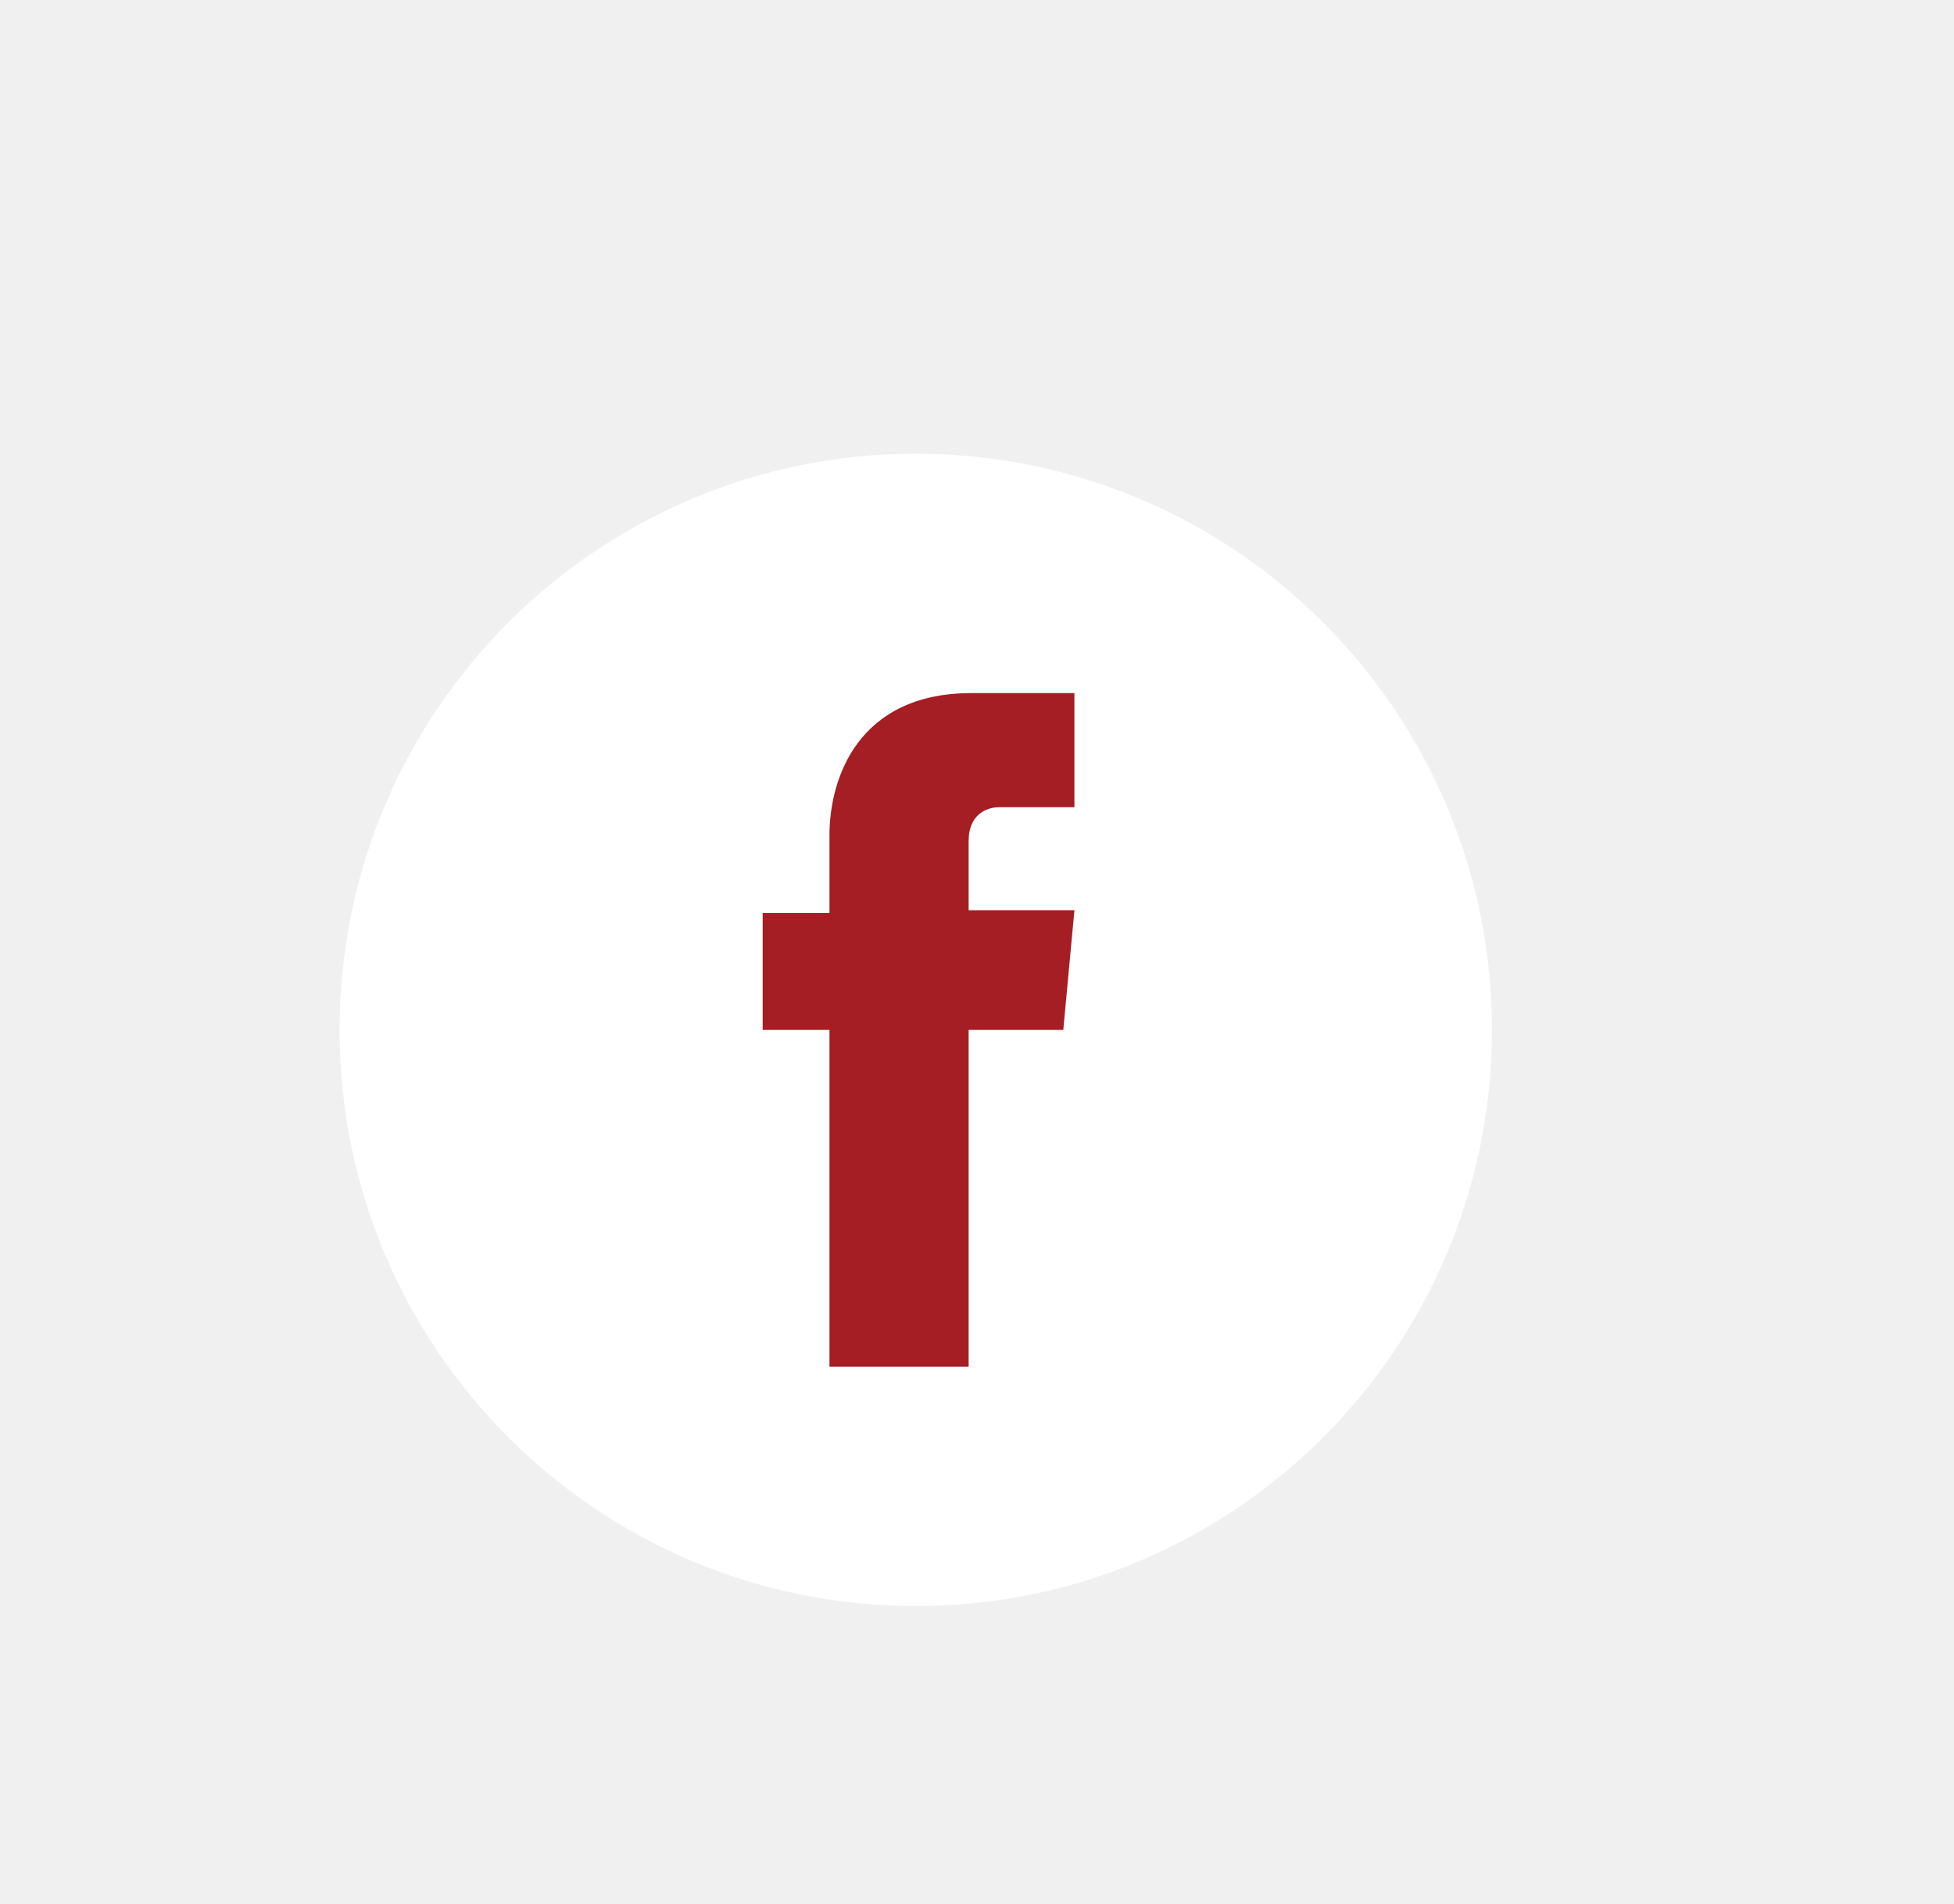
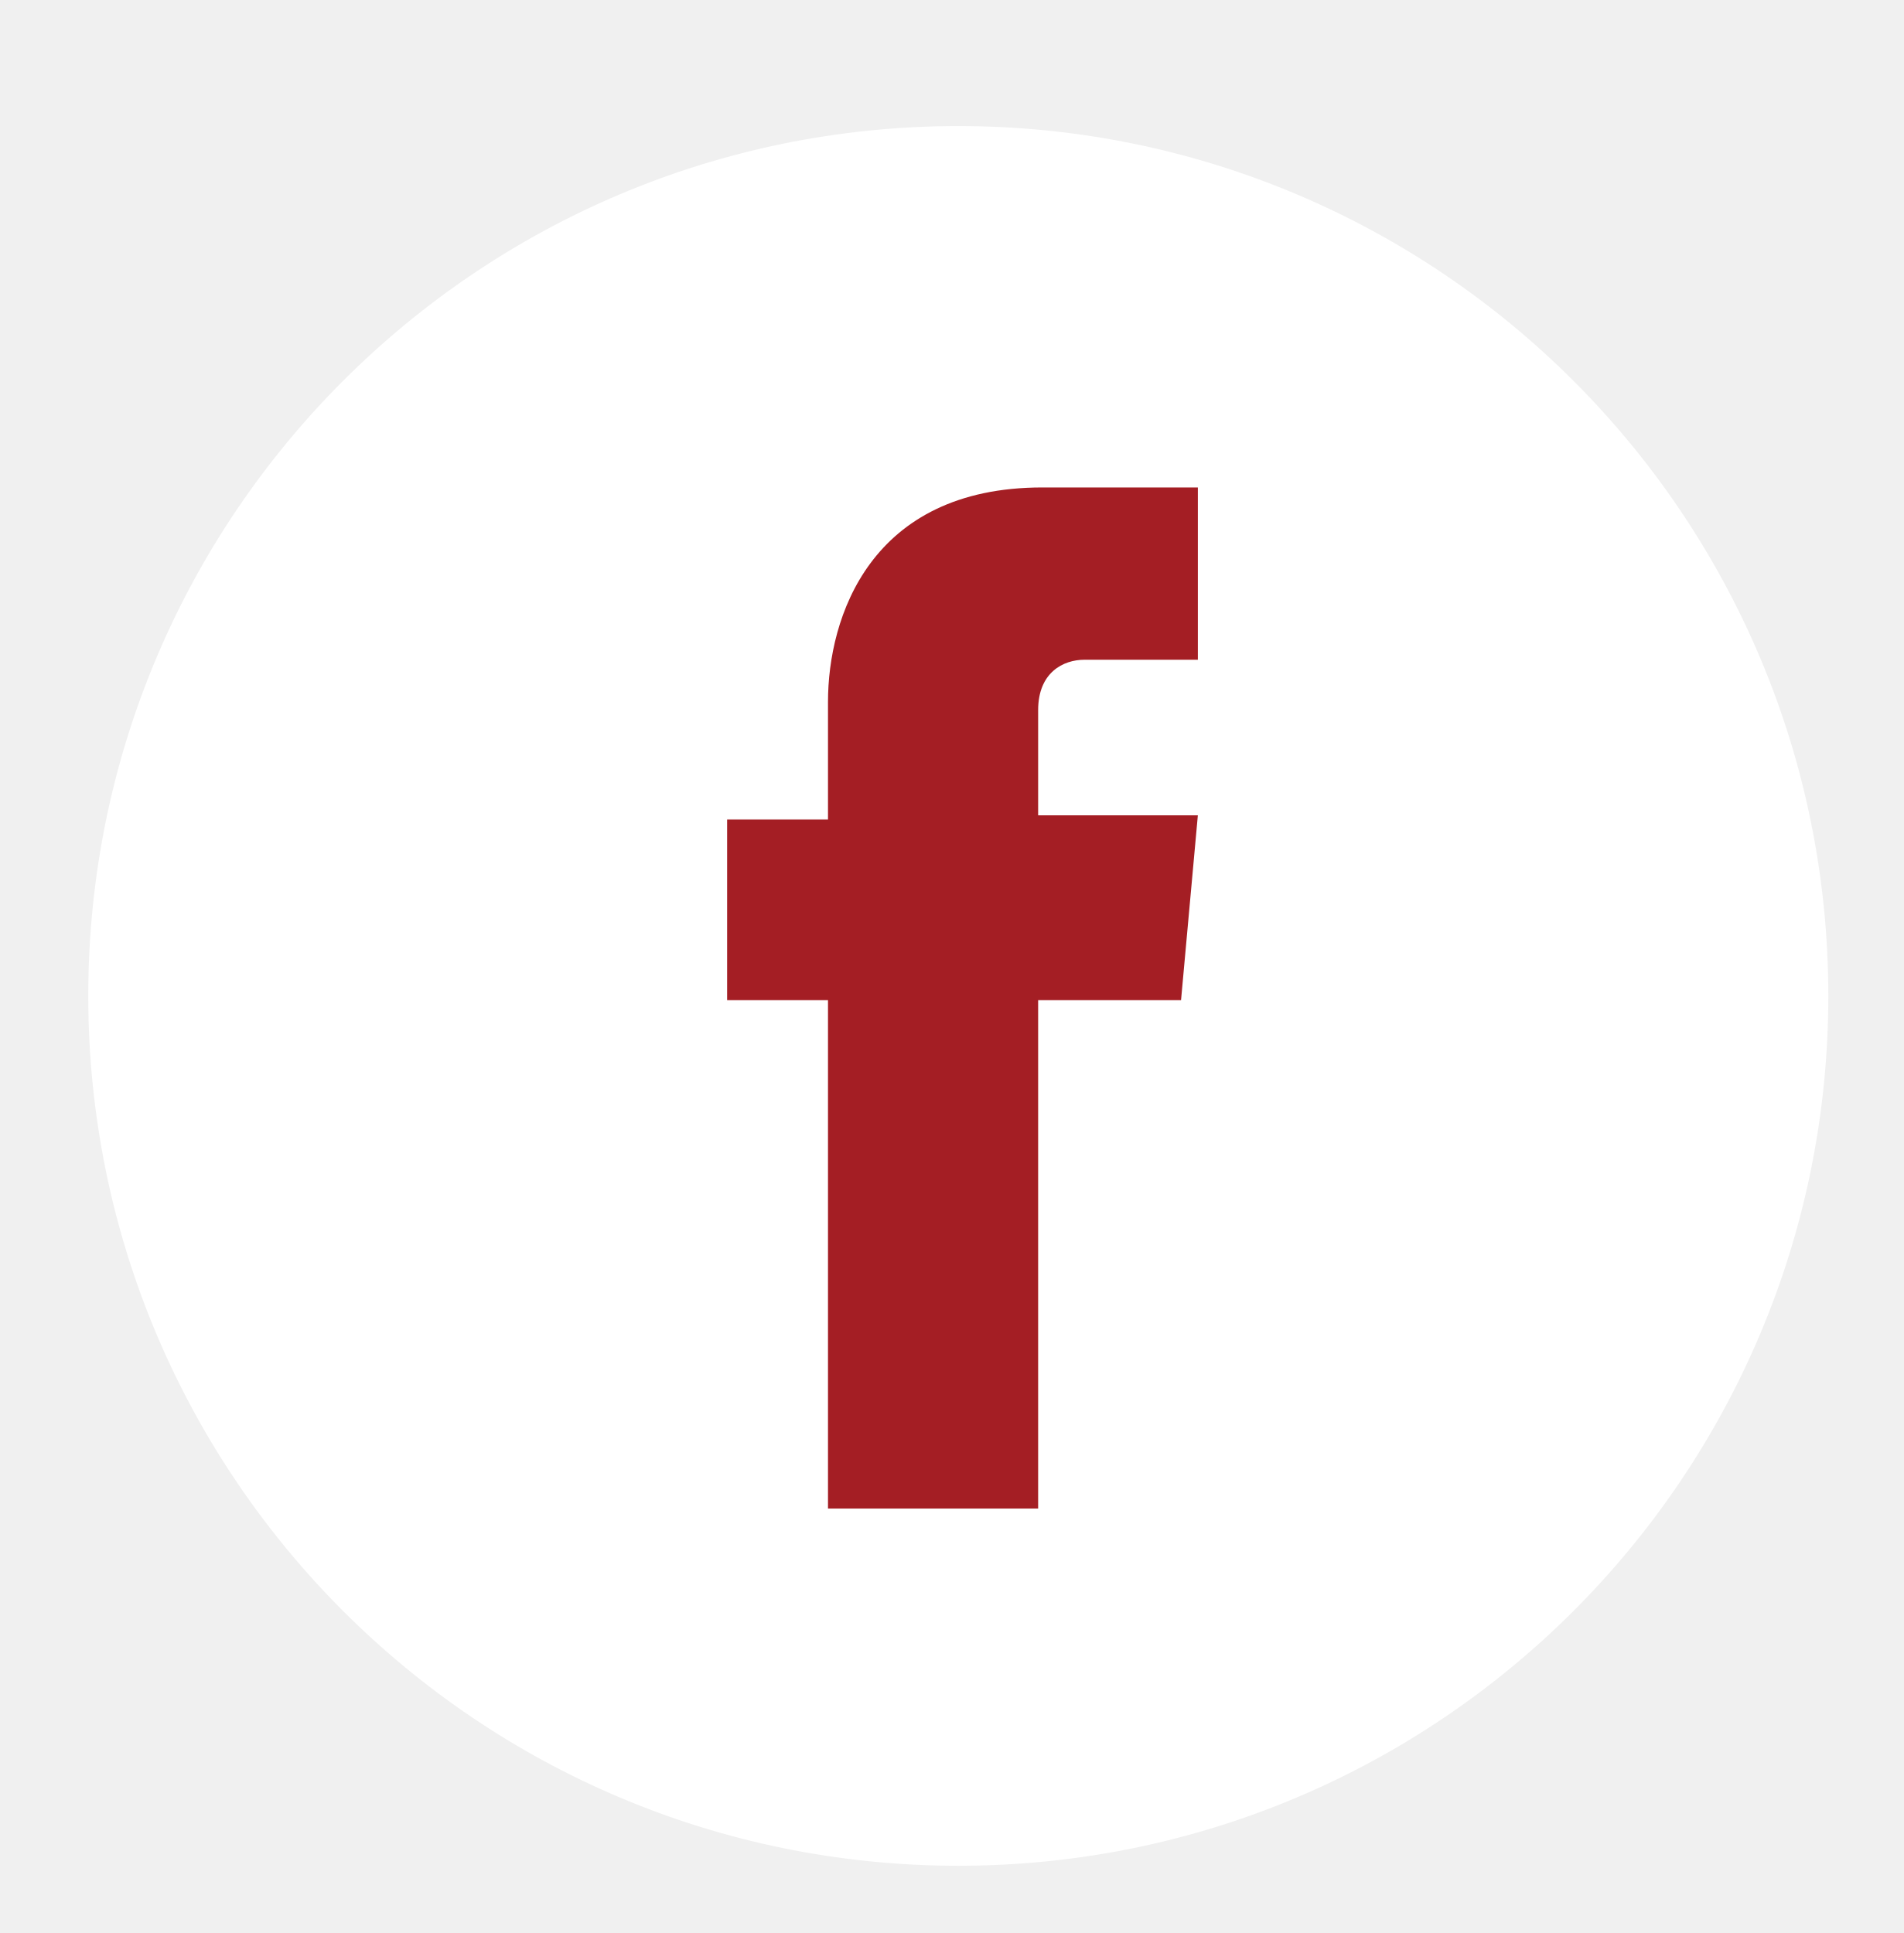
- <svg xmlns="http://www.w3.org/2000/svg" width="70.2" height="68.4" viewBox="0 0 70.2 68.4">
+ <svg xmlns="http://www.w3.org/2000/svg" width="45.3" height="46" viewBox="0 0 45.3 46">
  <style type="text/css">.st0{fill:#FFFFFF;} .st1{fill:#A41E24;}</style>
-   <circle class="st0" cx="32.9" cy="37" r="20.7" />
-   <path class="st1" d="M38.6 32.7h-3.8v-2.5c0-.9.6-1.2 1.1-1.2h2.7v-4.1h-3.7c-4.1 0-5.1 3.1-5.1 5.1v2.8h-2.4v4.2h2.4v12.1h5v-12.1h3.4l.4-4.3z" />
+   <circle class="st0" cx="22.8" cy="23.7" r="20.7" />
+   <path class="st1" d="M28.5 19.4h-3.8v-2.5c0-.9.6-1.2 1.1-1.2h2.7v-4.1h-3.7c-4.1 0-5.1 3.1-5.1 5.1v2.8h-2.4v4.3h2.4v12.1h5v-12.1h3.4l.4-4.4z" />
</svg>
